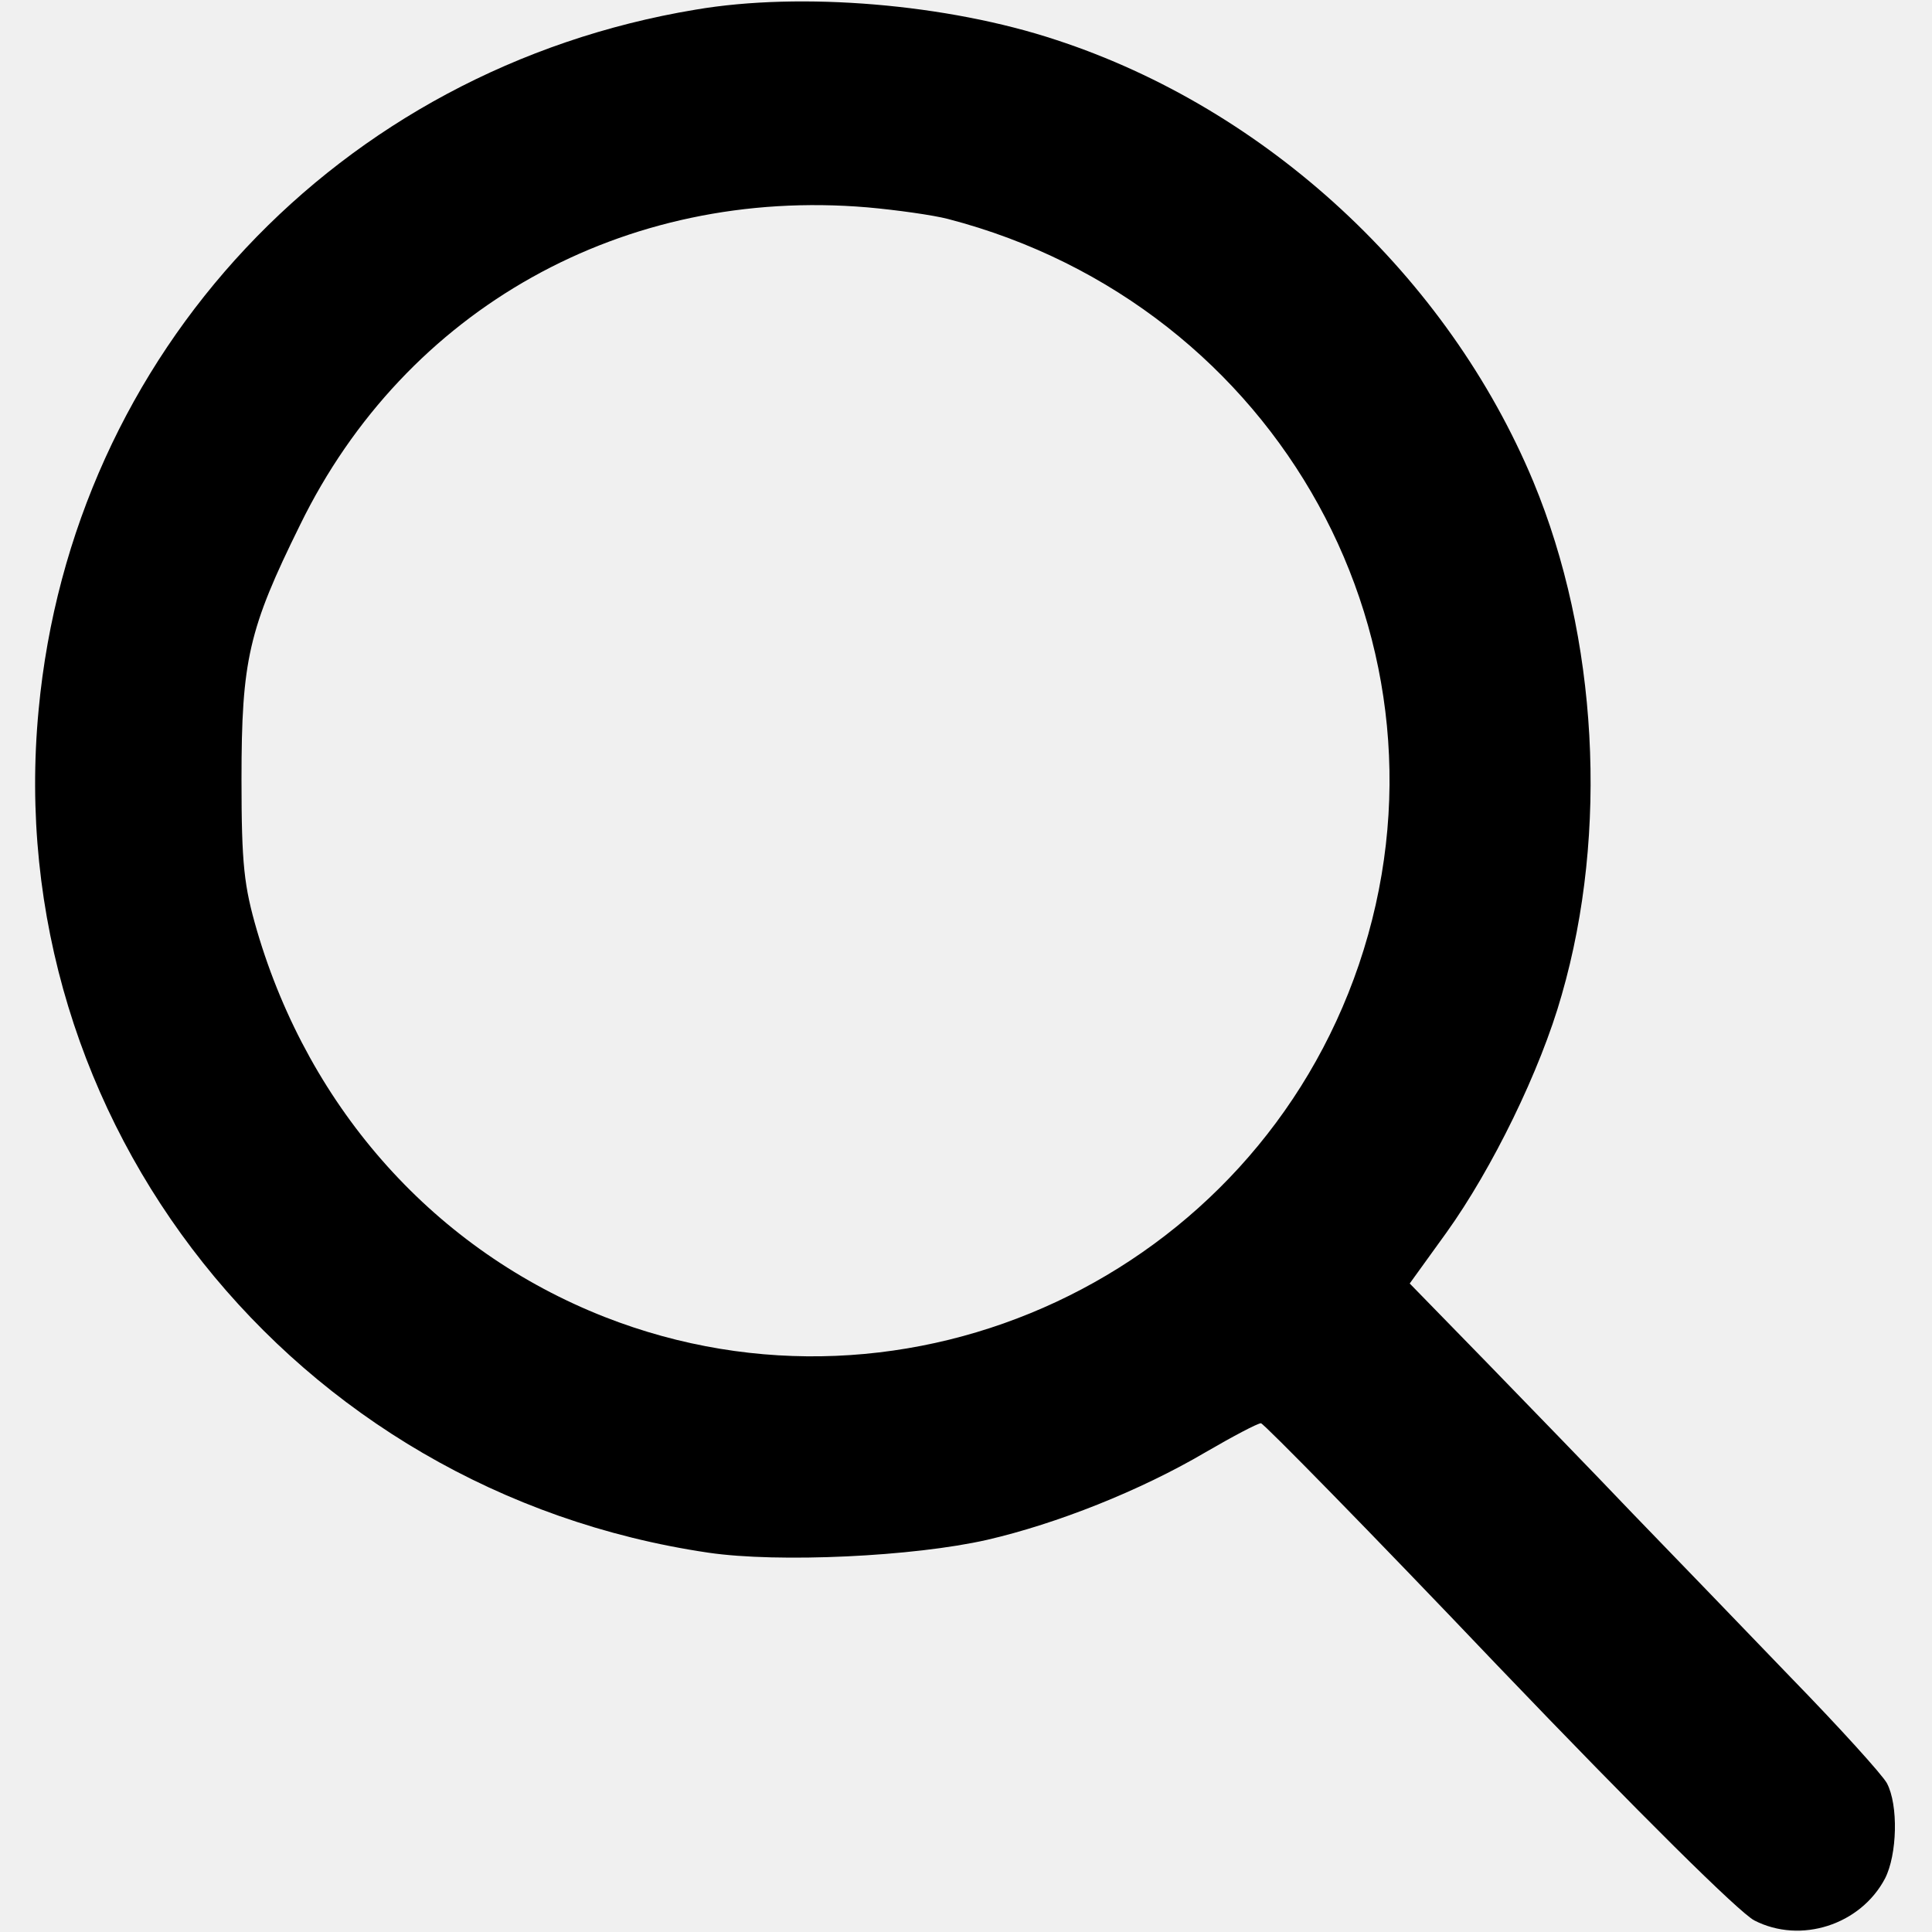
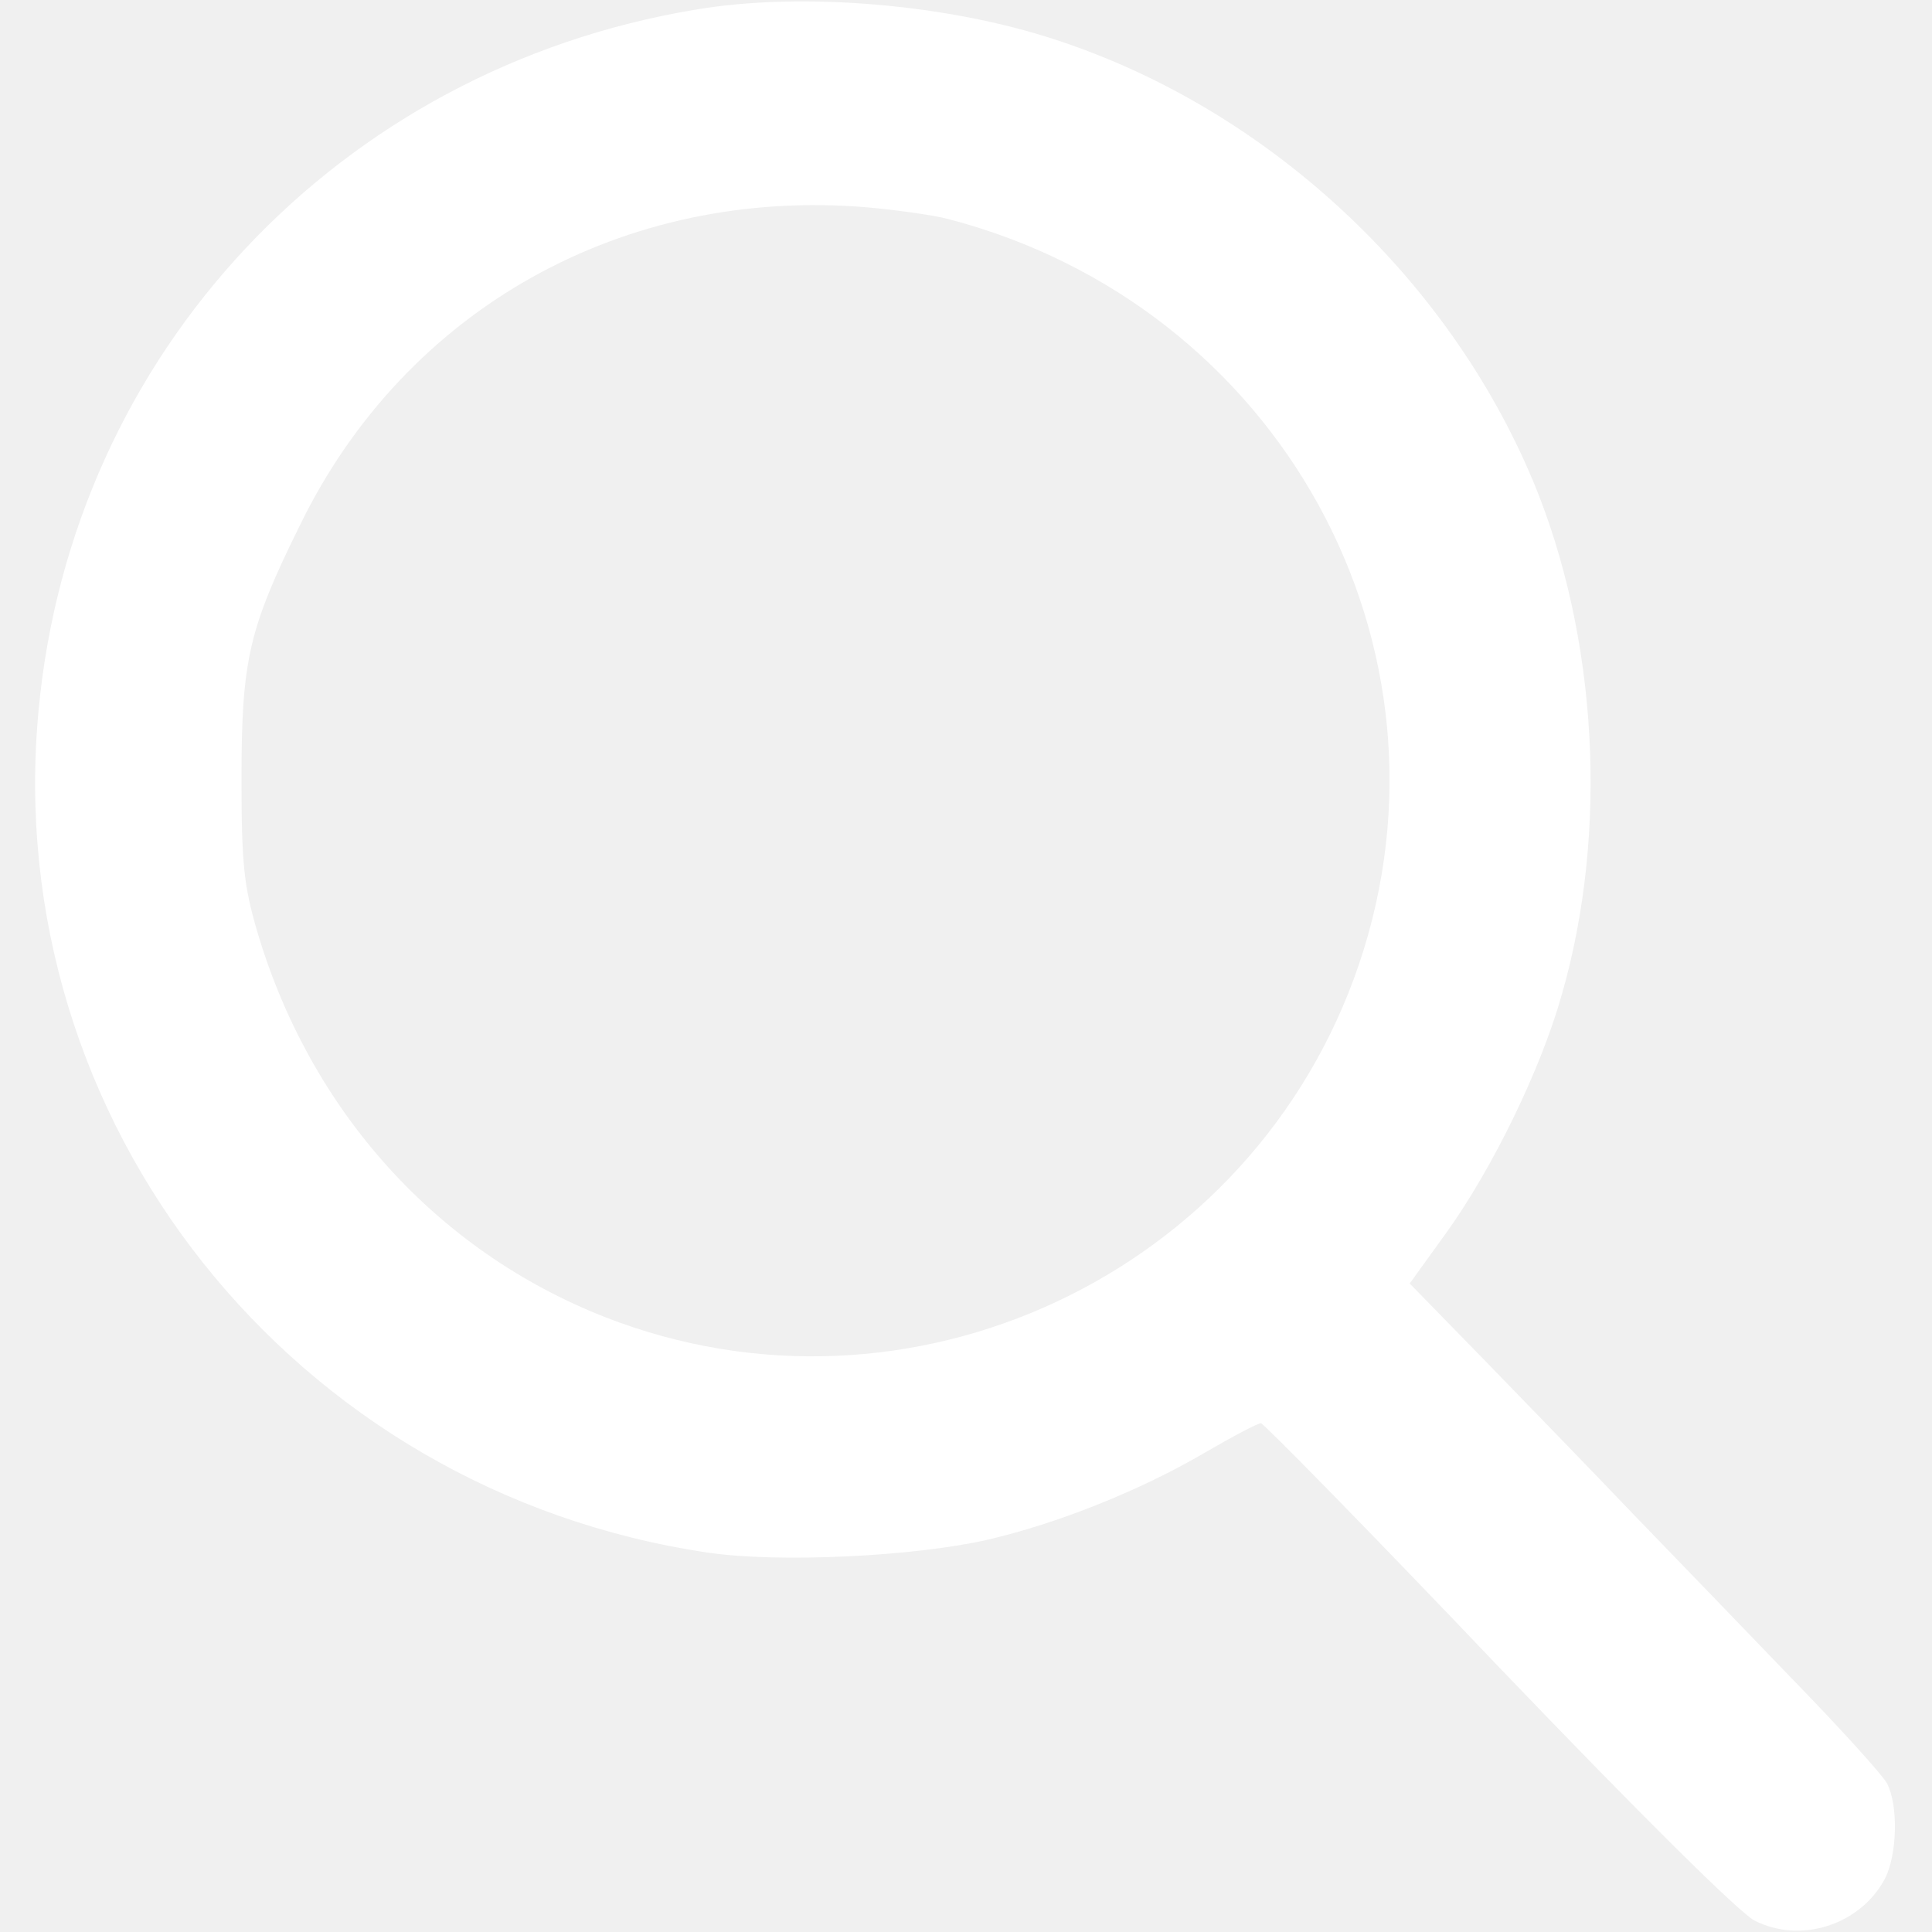
<svg xmlns="http://www.w3.org/2000/svg" version="1.0" width="300pt" height="300pt" viewBox="0 0 300 300" preserveAspectRatio="xMidYMid meet">
  <g transform="translate(0,300) scale(0.1,-0.1)">
-     <path d="M1080 2985 c-554 -92 -968 -533 -1020 -1087 -61 -640 395 -1214 1040 -1309 109 -16 319 -6 433 20 108 25 237 76 339 136 43 25 81 45 86 45 4 0 170 -169 367 -376 226 -236 375 -383 399 -396 72 -37 165 -7 203 65 19 37 21 114 3 148 -7 13 -74 87 -149 164 -74 77 -185 192 -246 255 -60 63 -163 169 -228 236 l-118 121 57 79 c71 99 146 252 179 369 73 253 56 556 -44 797 -133 319 -414 579 -741 686 -169 56 -396 75 -560 47z m392 -325 c515 -134 806 -663 638 -1158 -164 -482 -699 -732 -1171 -547 -262 103 -458 321 -540 600 -20 69 -24 102 -24 235 0 185 11 233 91 395 164 336 503 525 881 493 45 -4 102 -12 125 -18z" />
+     <path fill="#ffffff" d="M1080 2985 c-554 -92 -968 -533 -1020 -1087 -61 -640 395 -1214 1040 -1309 109 -16 319 -6 433 20 108 25 237 76 339 136 43 25 81 45 86 45 4 0 170 -169 367 -376 226 -236 375 -383 399 -396 72 -37 165 -7 203 65 19 37 21 114 3 148 -7 13 -74 87 -149 164 -74 77 -185 192 -246 255 -60 63 -163 169 -228 236 l-118 121 57 79 c71 99 146 252 179 369 73 253 56 556 -44 797 -133 319 -414 579 -741 686 -169 56 -396 75 -560 47z m392 -325 c515 -134 806 -663 638 -1158 -164 -482 -699 -732 -1171 -547 -262 103 -458 321 -540 600 -20 69 -24 102 -24 235 0 185 11 233 91 395 164 336 503 525 881 493 45 -4 102 -12 125 -18z" />
  </g>
</svg>
